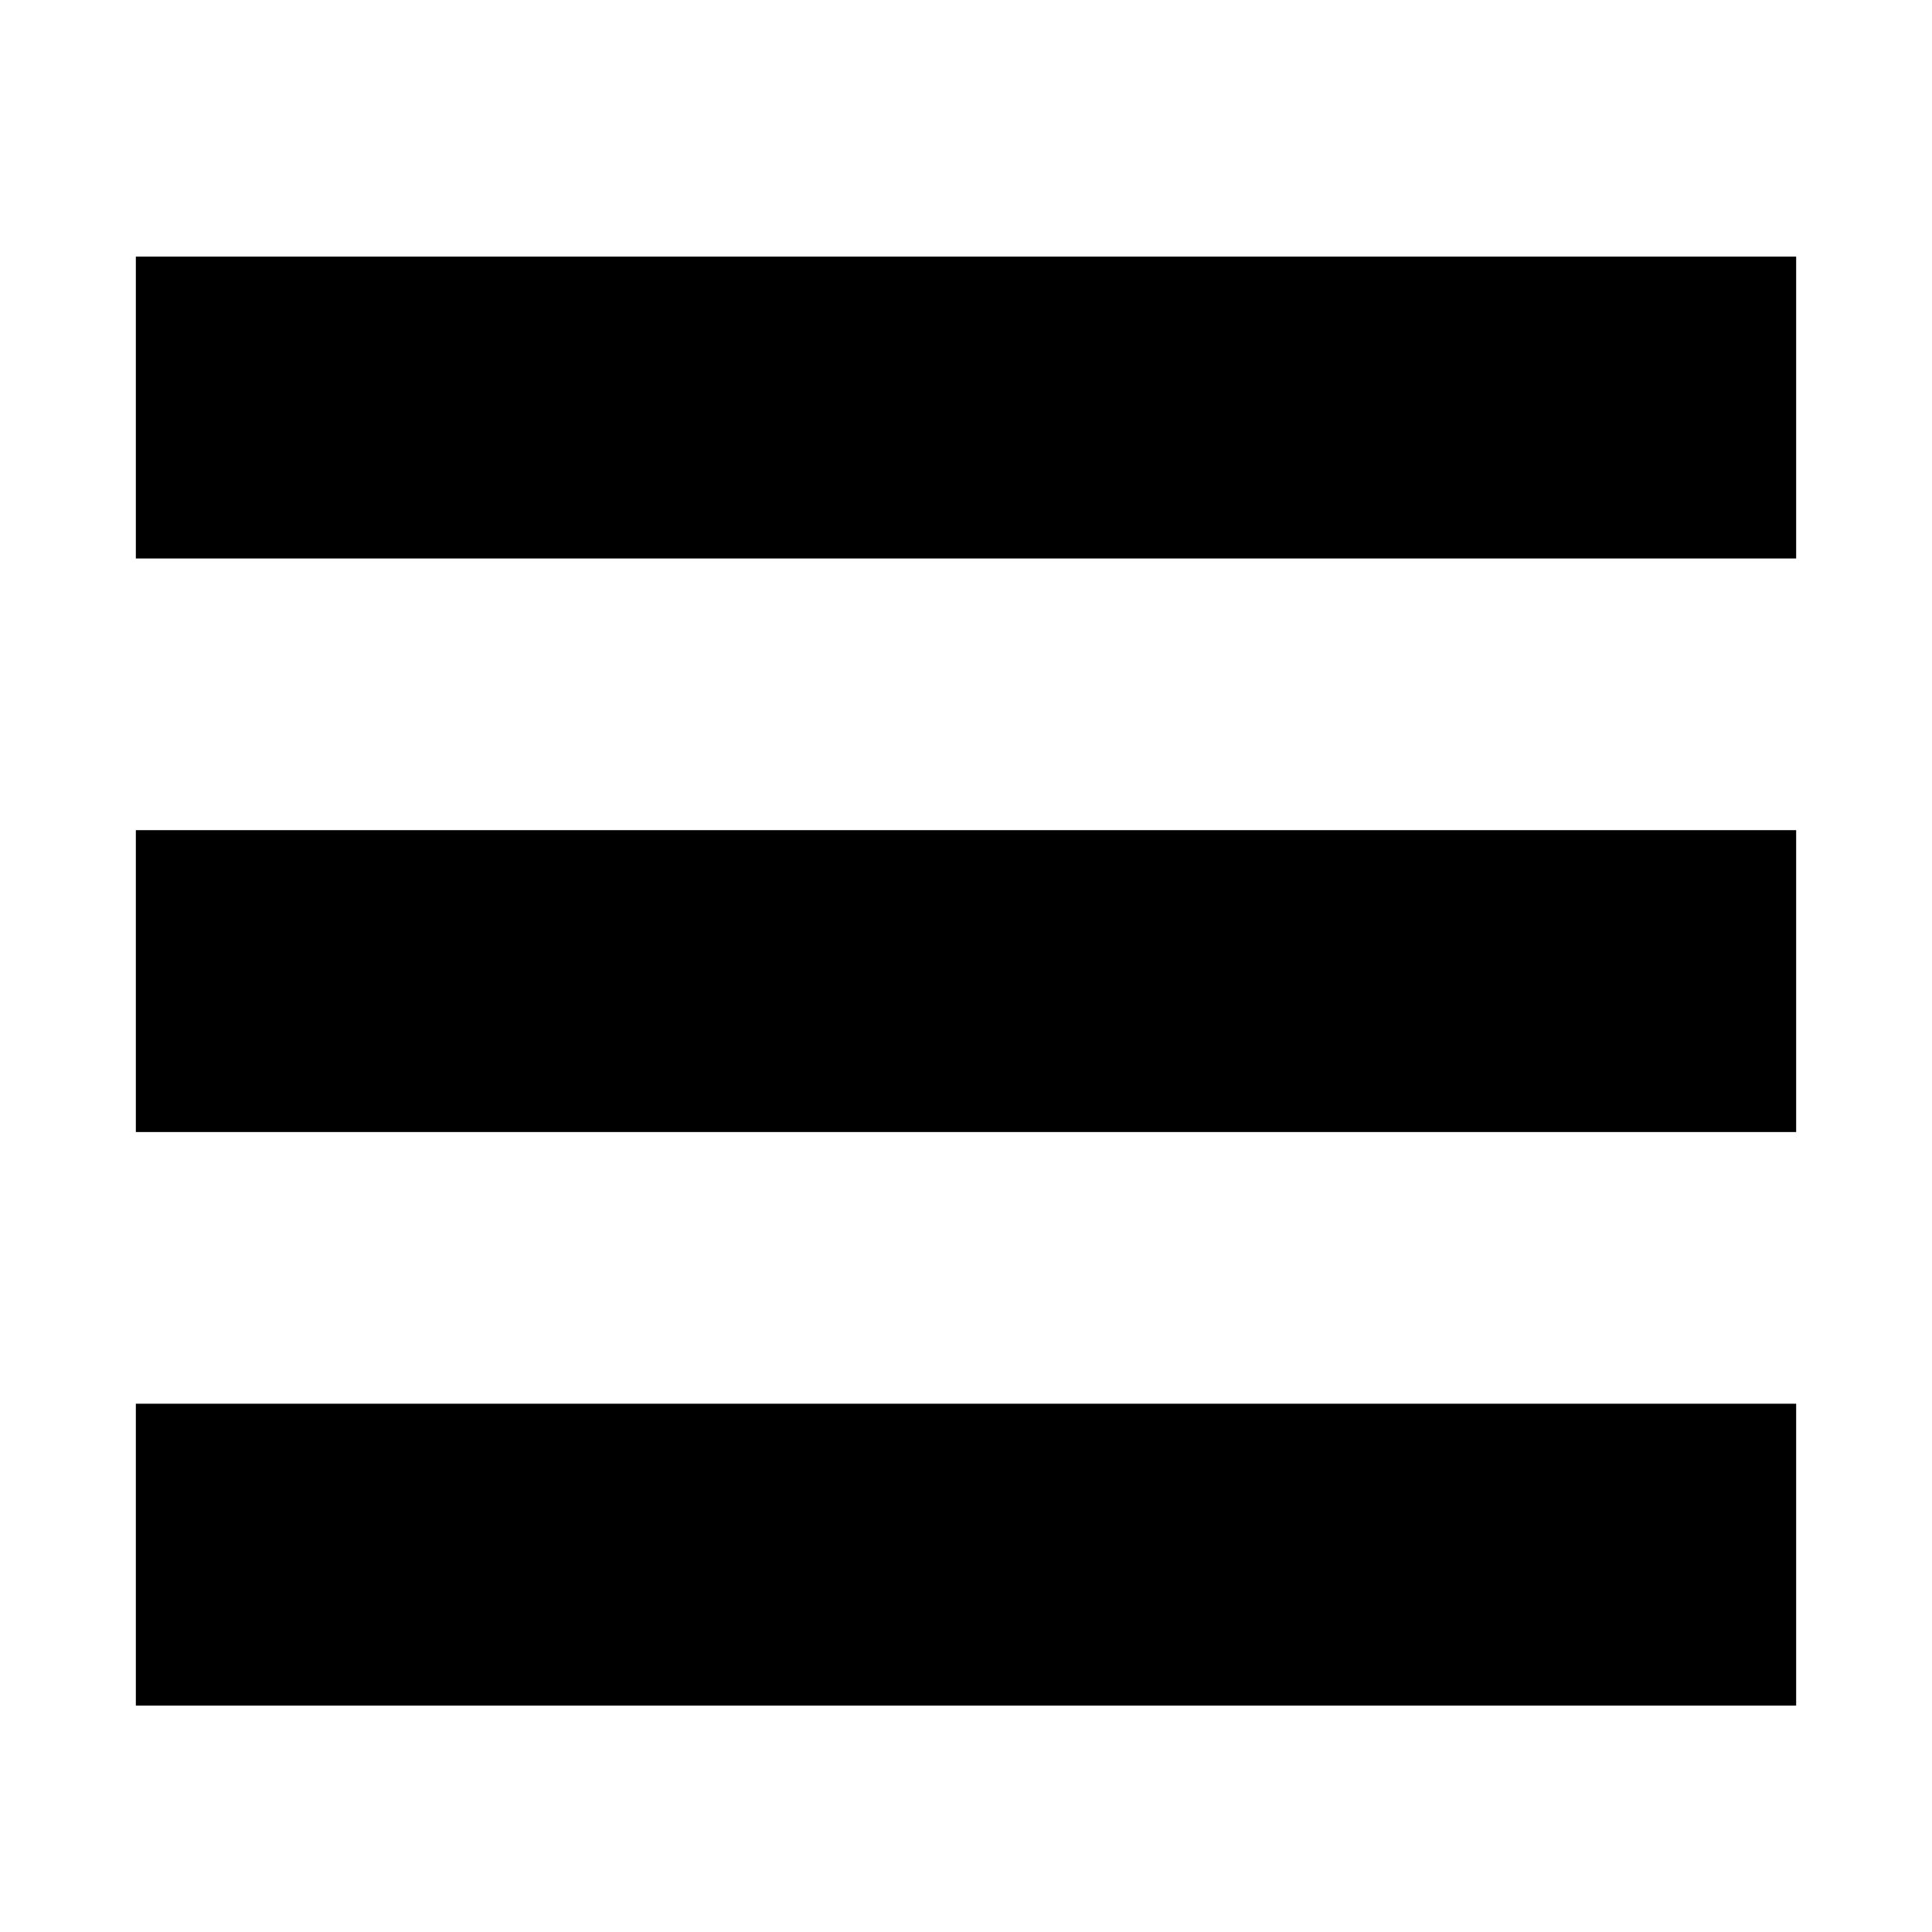
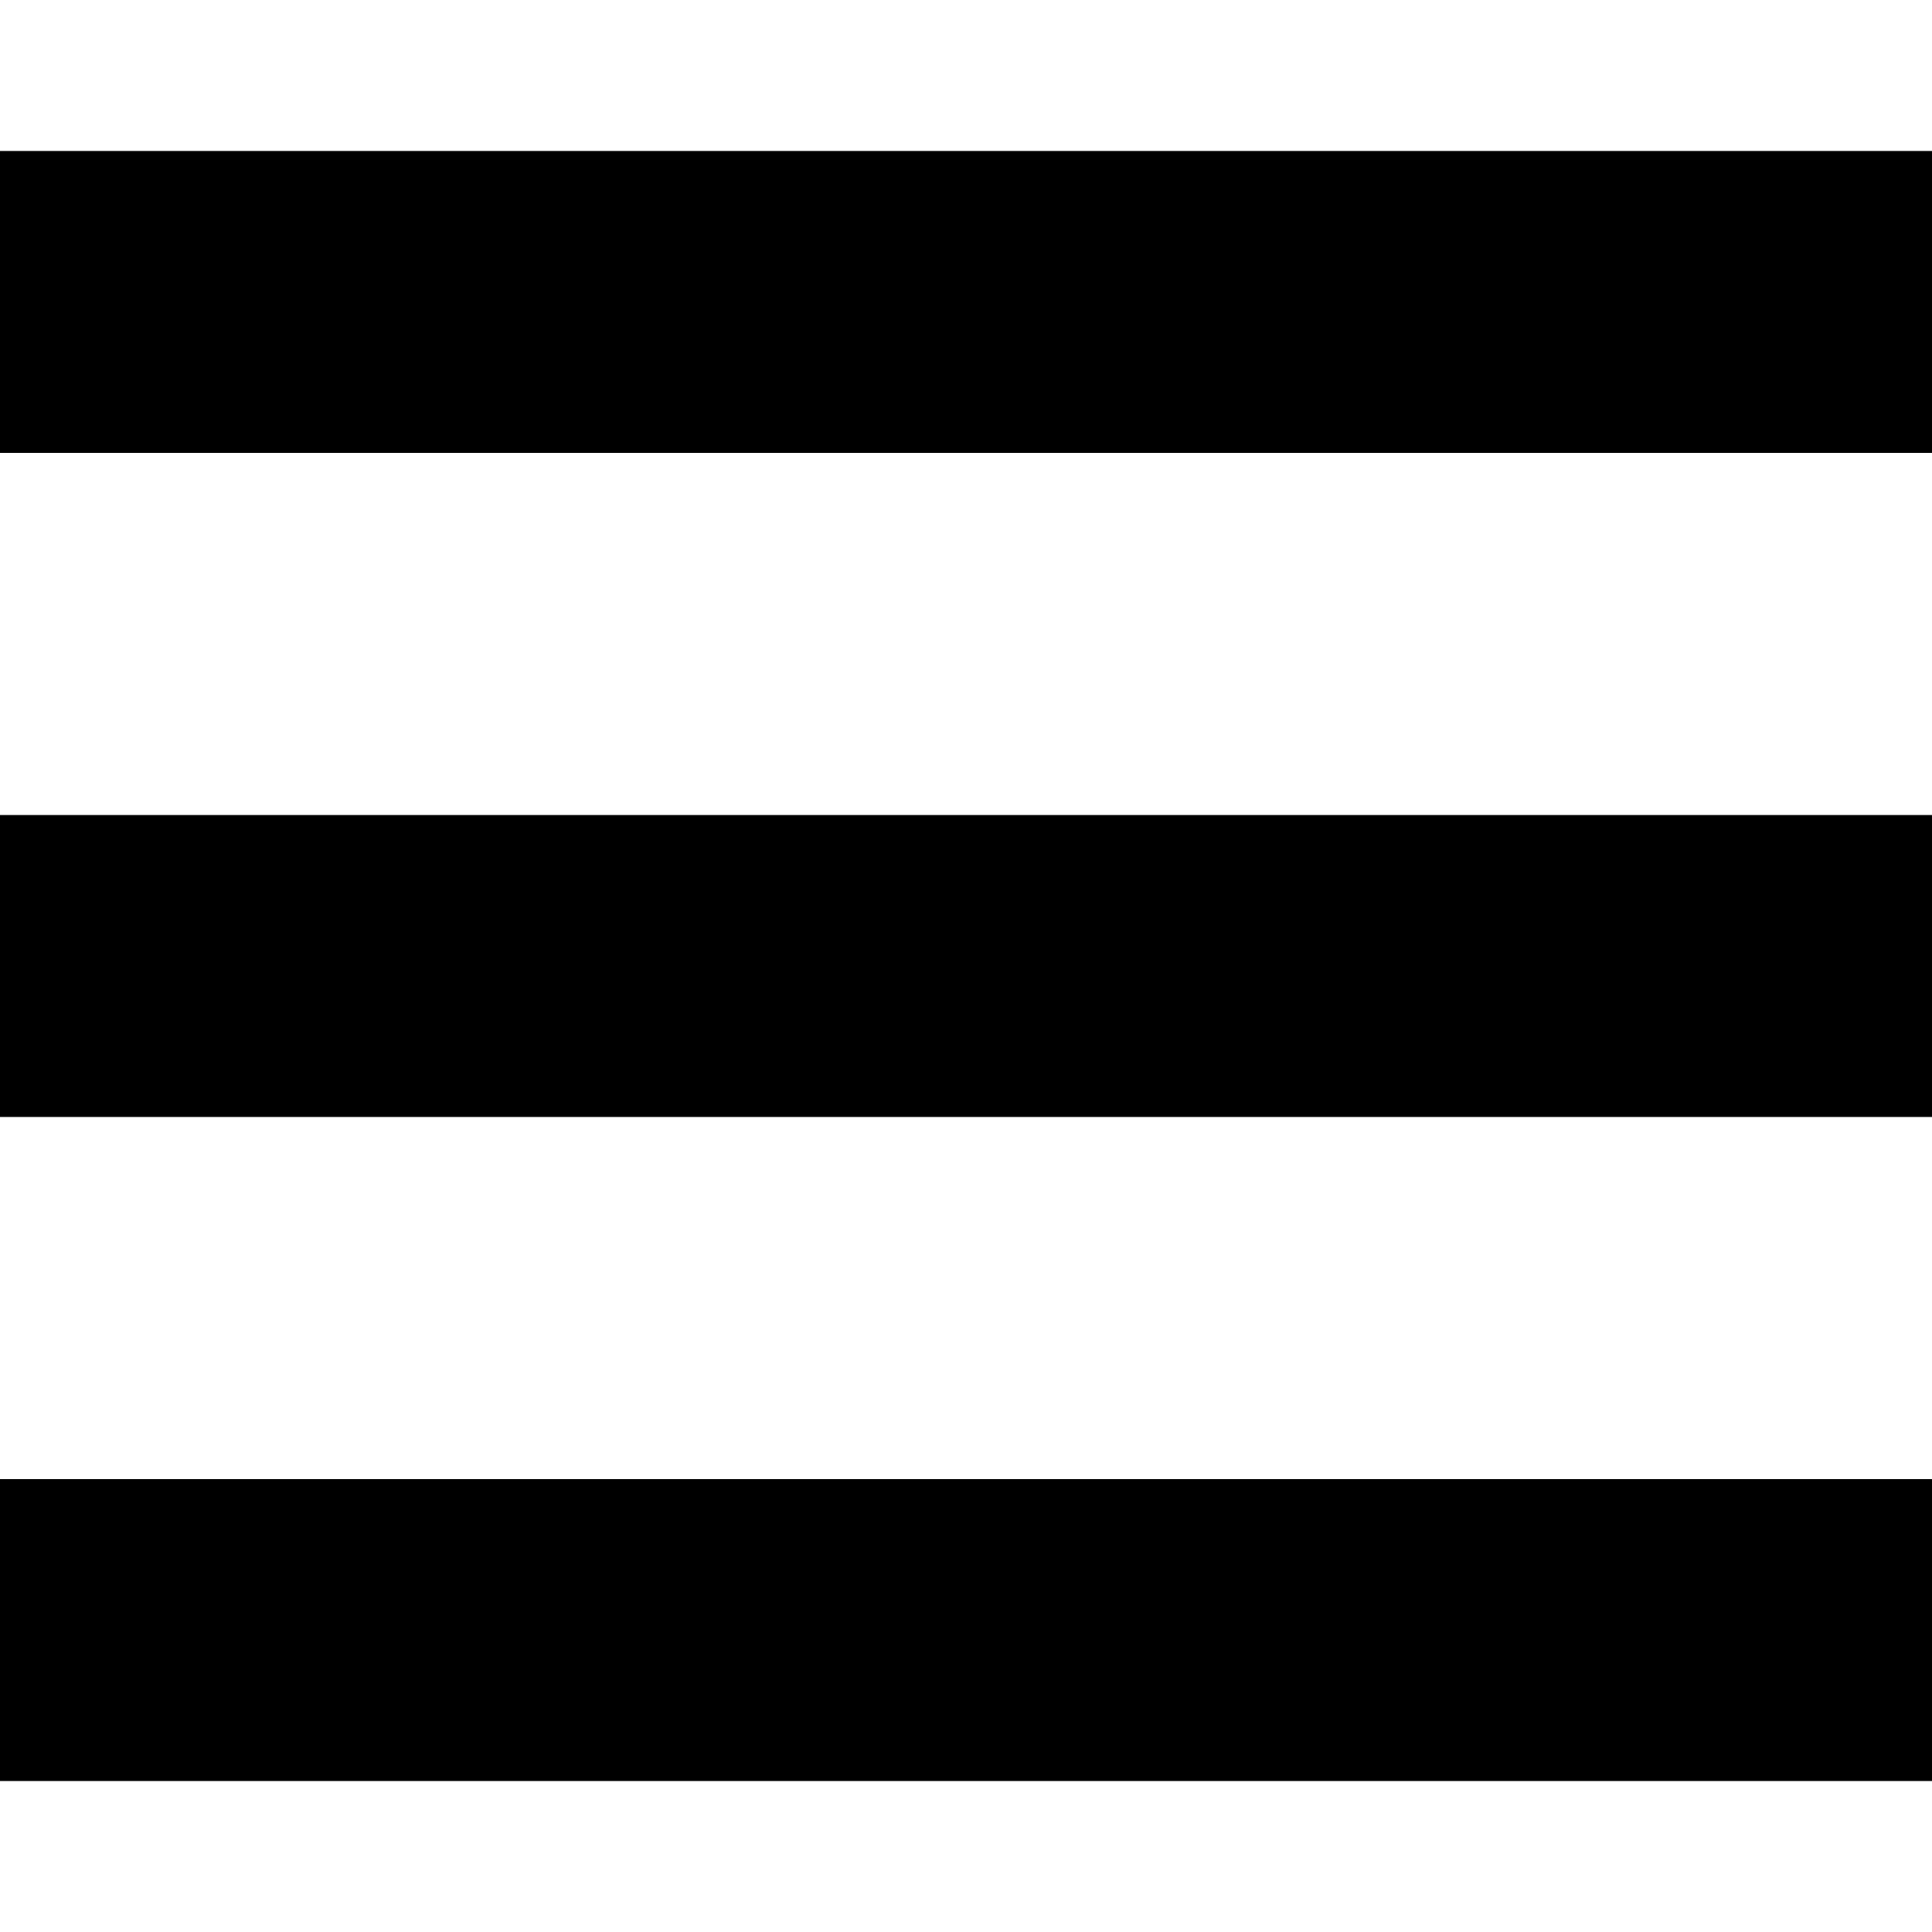
- <svg xmlns="http://www.w3.org/2000/svg" class="vg vg-menu" width="100%" height="100%" viewBox="0 0 64 64" version="1.1" xml:space="preserve">
-   <rect x="4.5" y="46.5" width="55" height="10" />
-   <rect x="4.5" y="27.5" width="55" height="10" />
-   <rect x="4.5" y="8.5" width="55" height="10" />
+ <svg xmlns="http://www.w3.org/2000/svg" class="vg vg-menu" width="100%" height="100%" viewBox="0 0 64 64">
+   <rect x="0" y="5" width="64" height="10" />
+   <rect x="0" y="27" width="64" height="10" />
+   <rect x="0" y="49" width="64" height="10" />
</svg>
